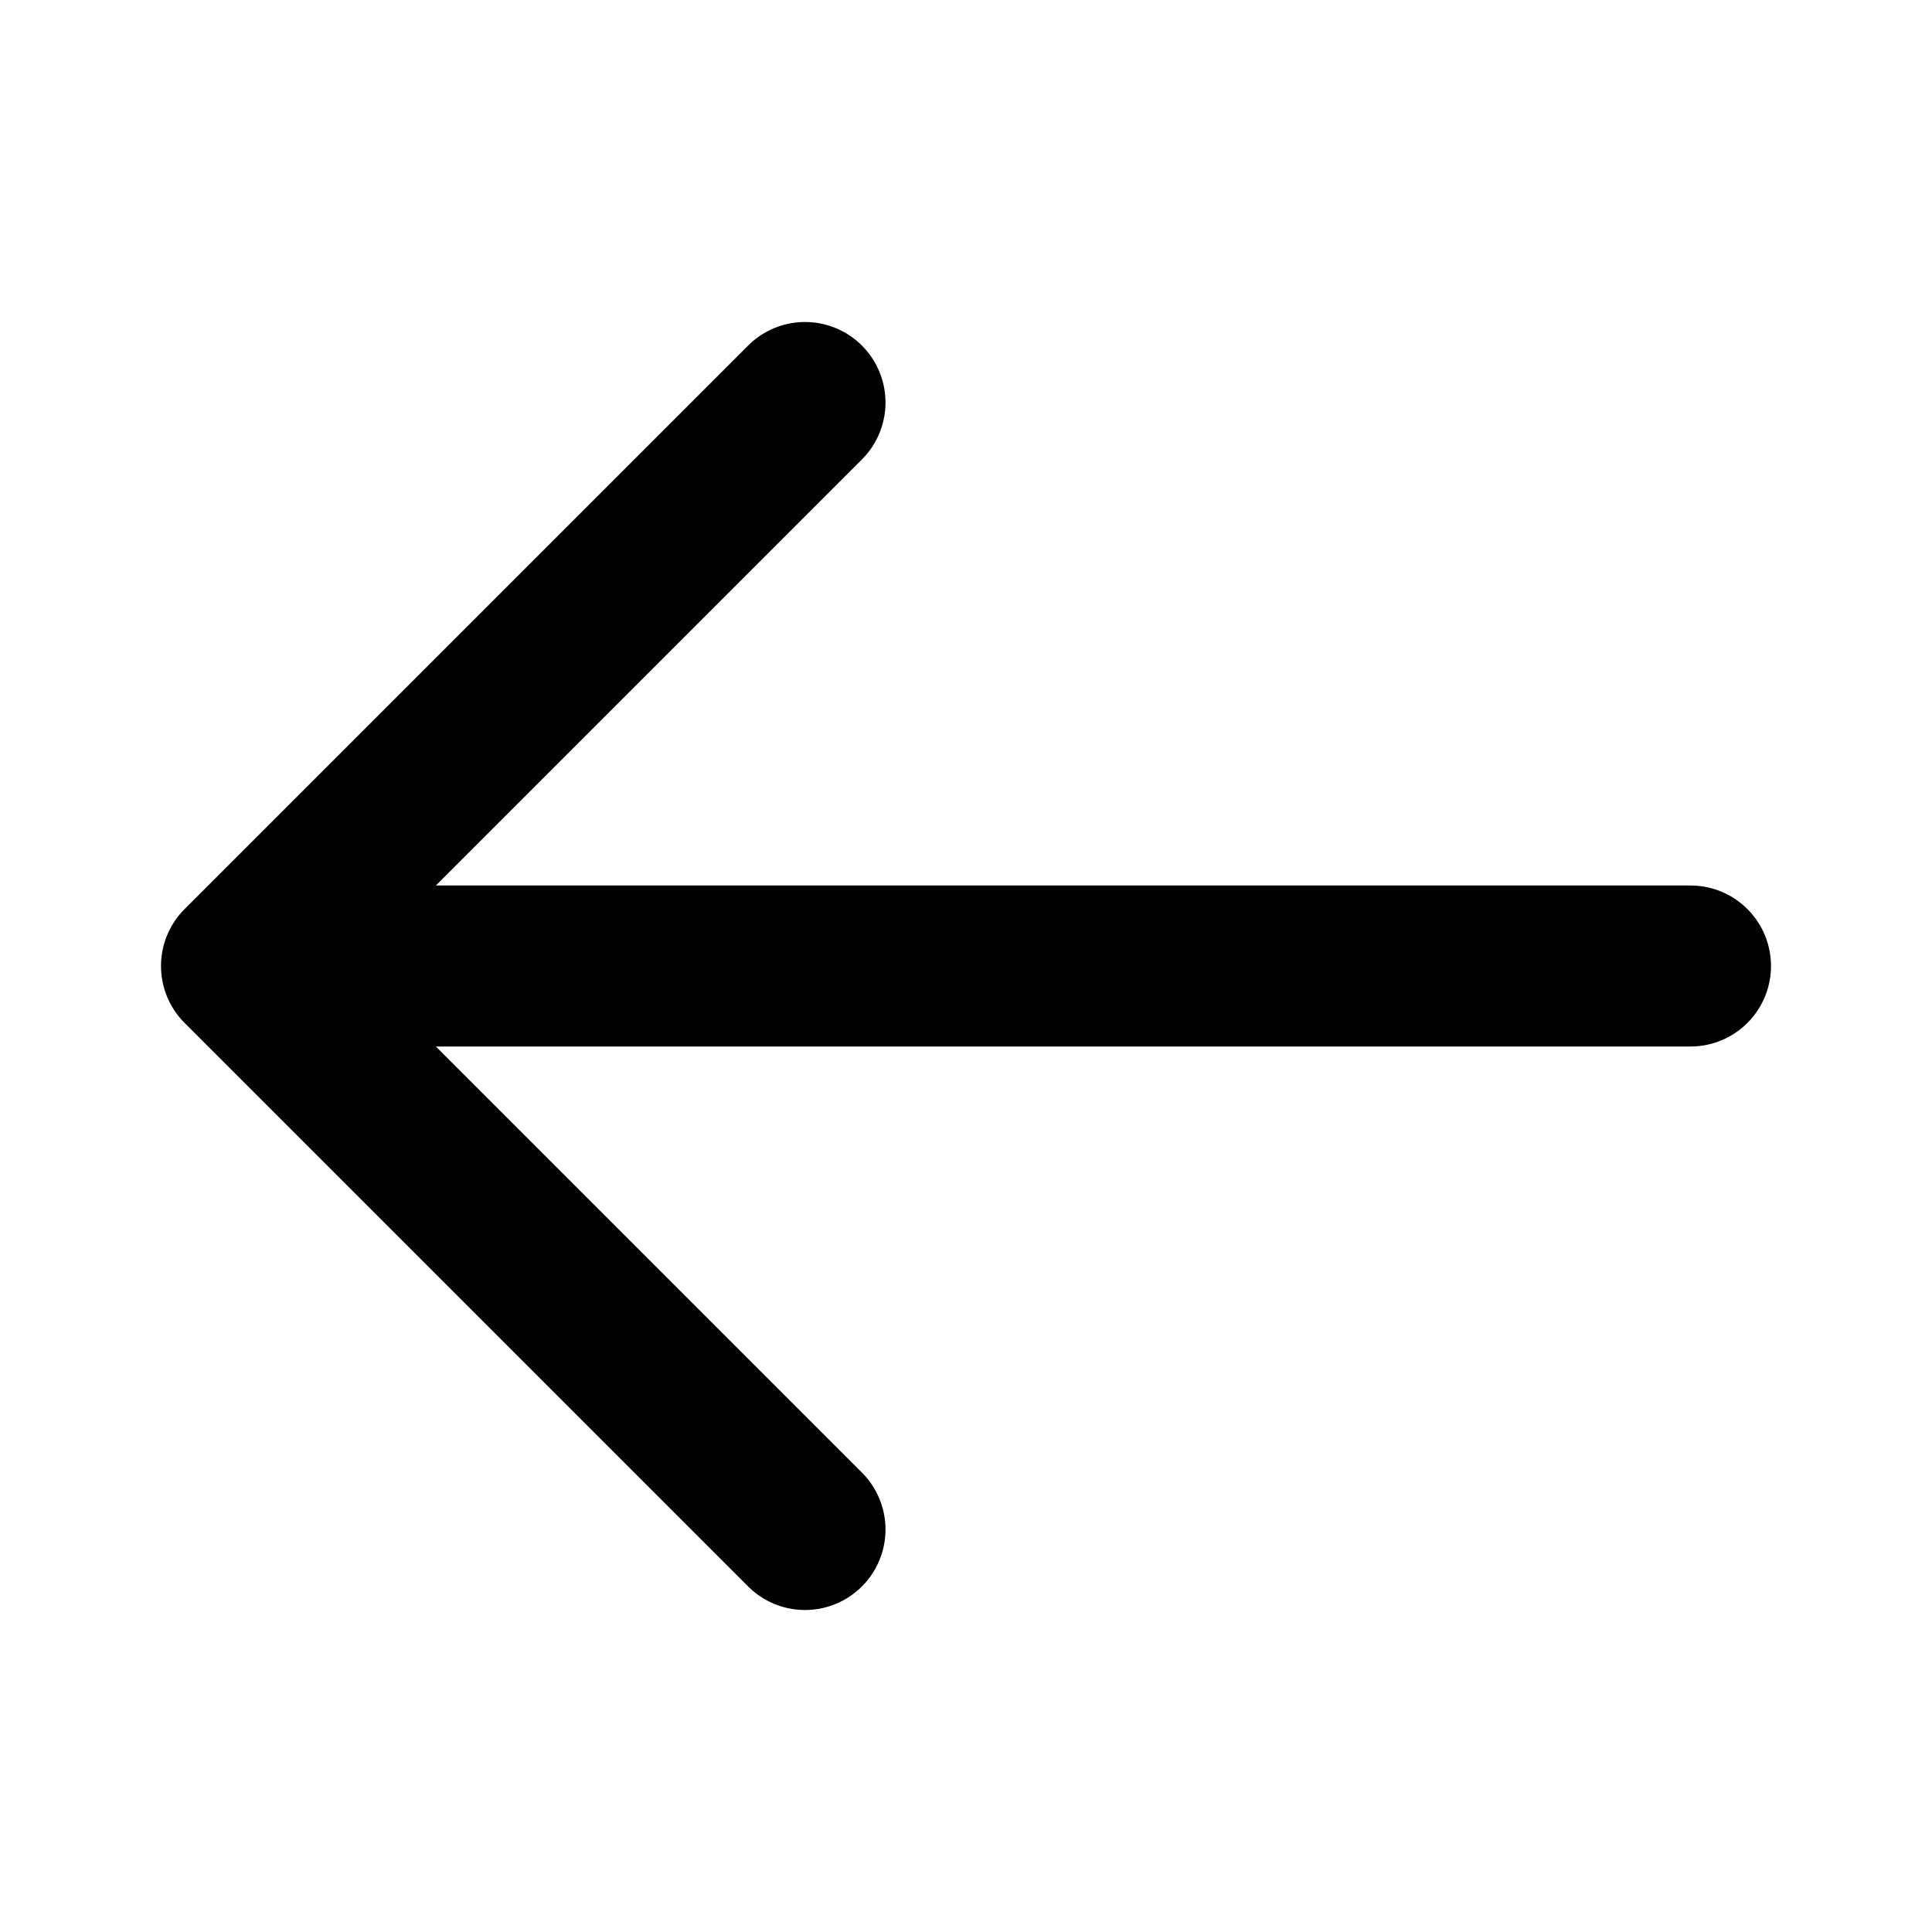
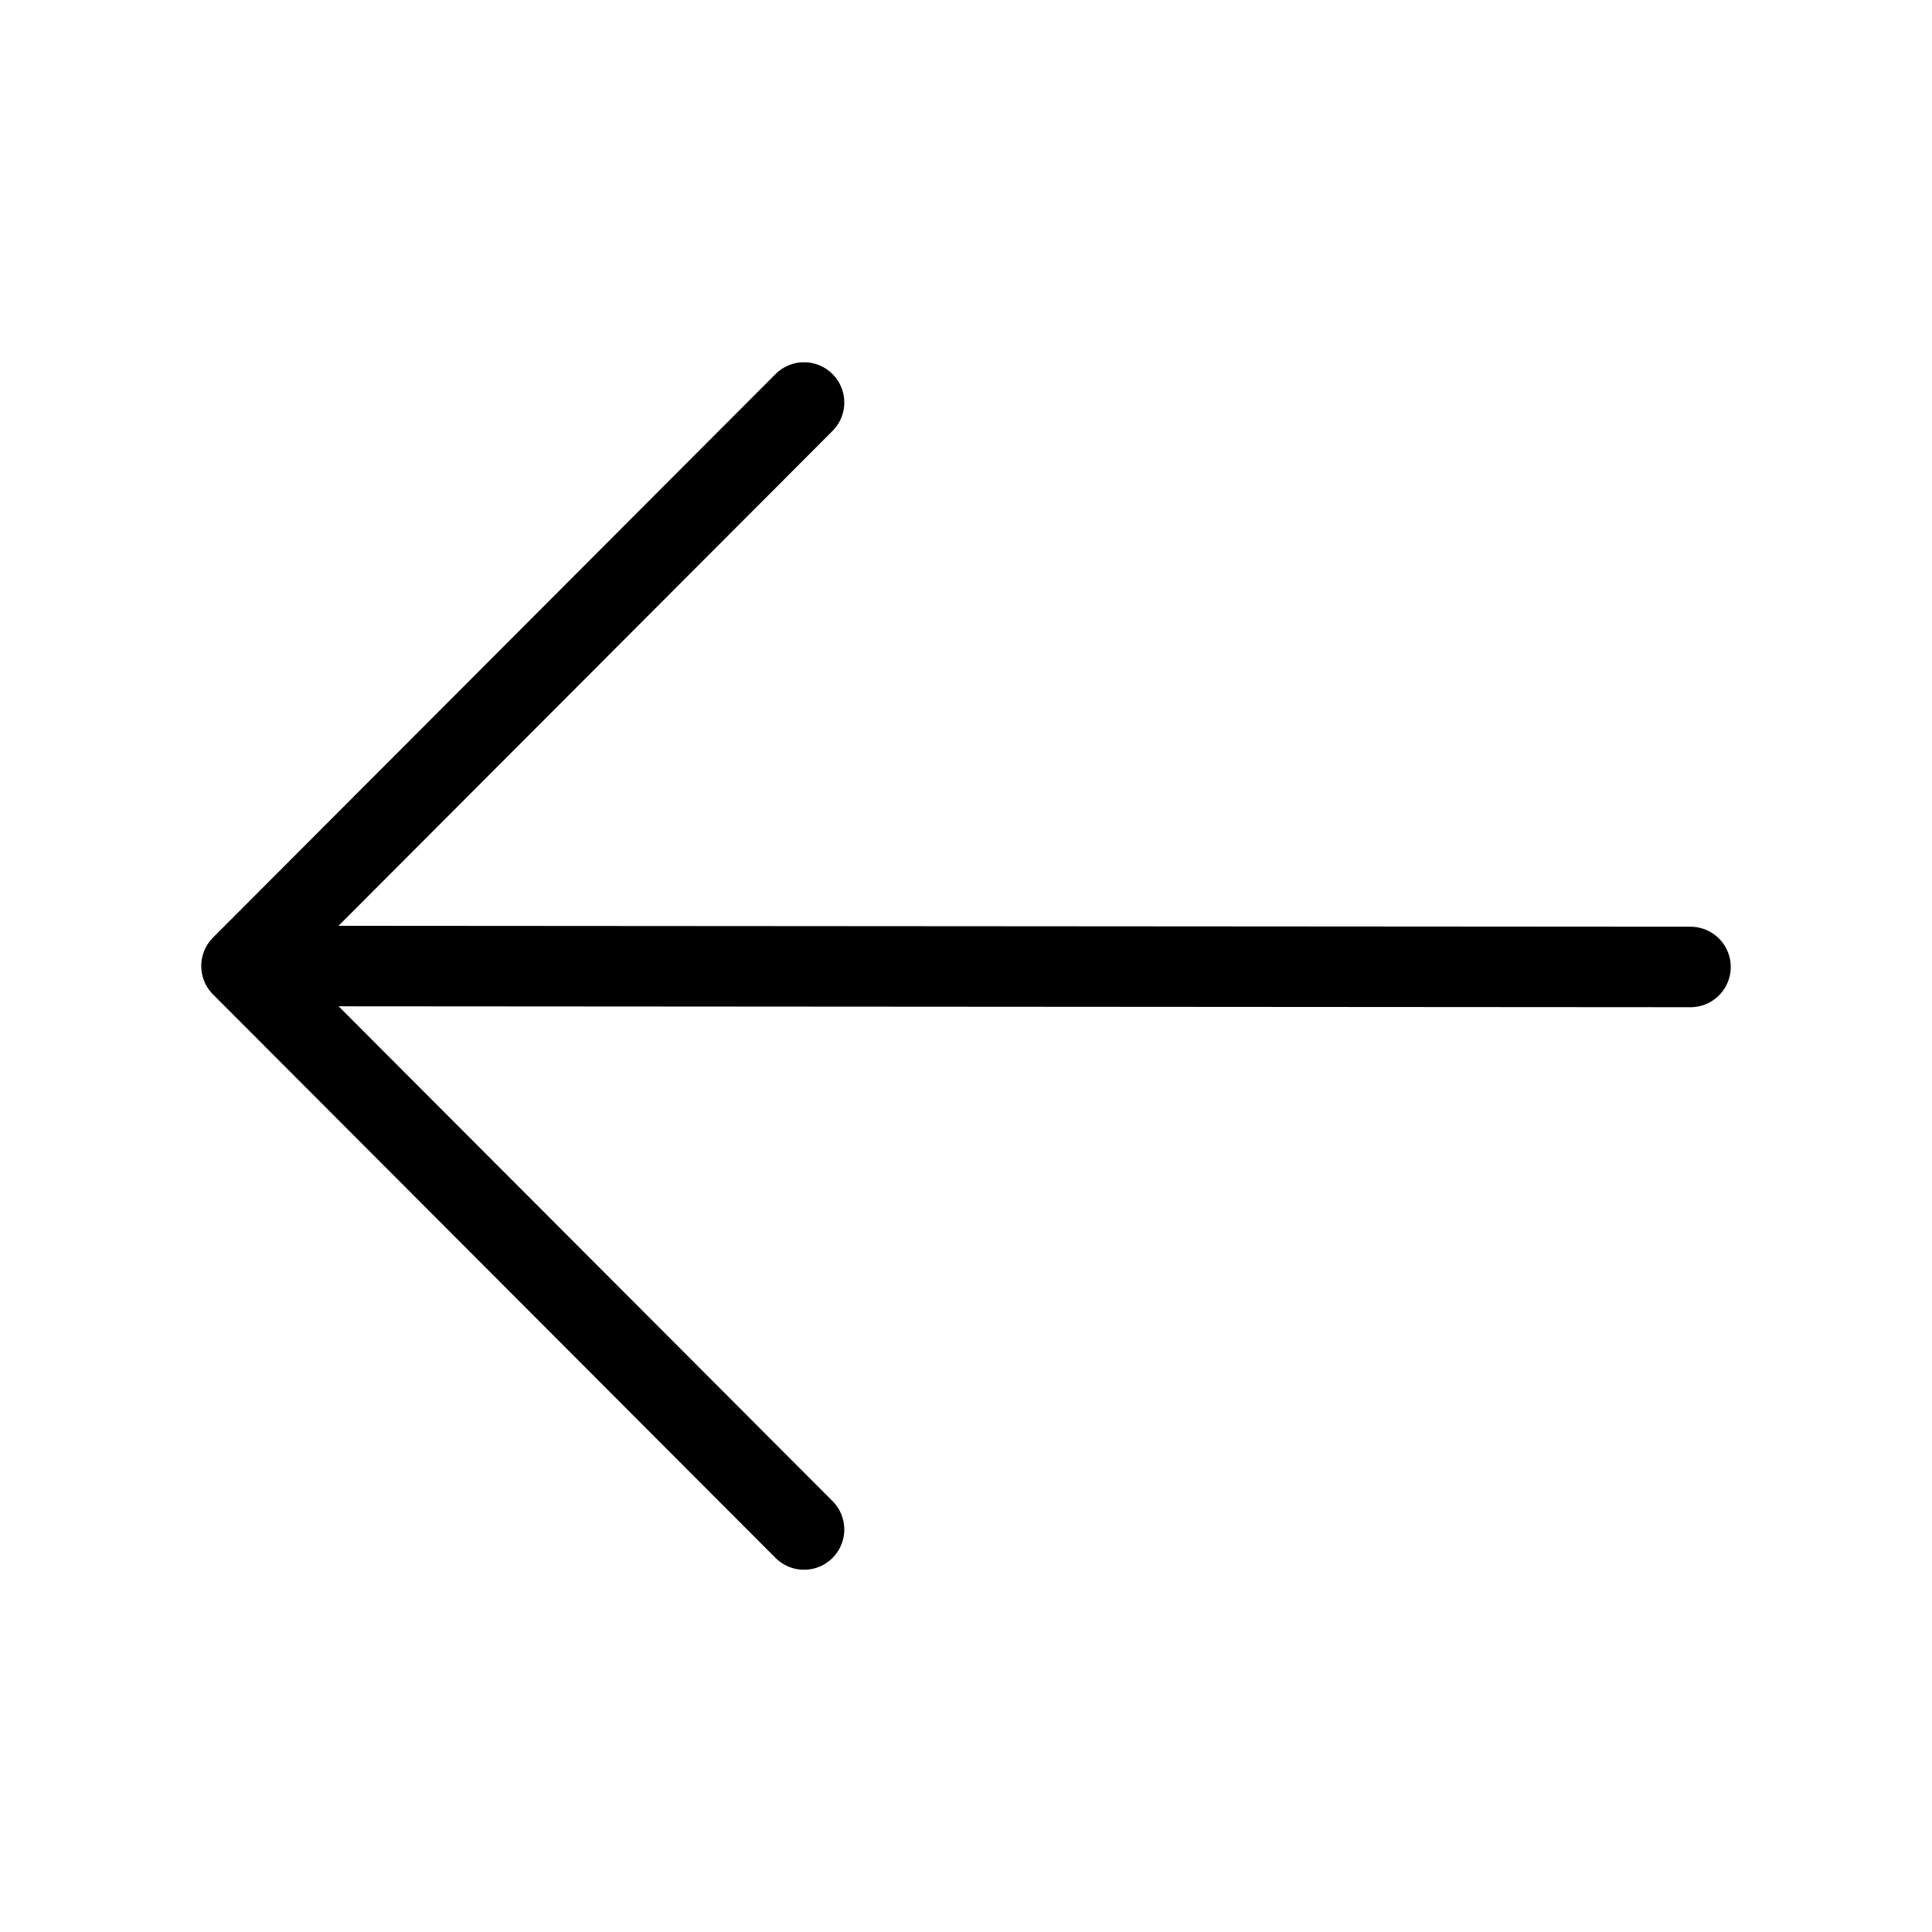
<svg xmlns="http://www.w3.org/2000/svg" fill="none" viewBox="0 0 24 24" stroke="currentColor">
-   <path stroke-linecap="round" stroke-linejoin="round" stroke-width="2" d="M10 19l-7-7m0 0l7-7m-7 7h18" />
+   <path stroke-linecap="round" stroke-linejoin="round" d="M21 12.012L3.211 12M9.988 19L3 12l6.988-7" />
</svg>
